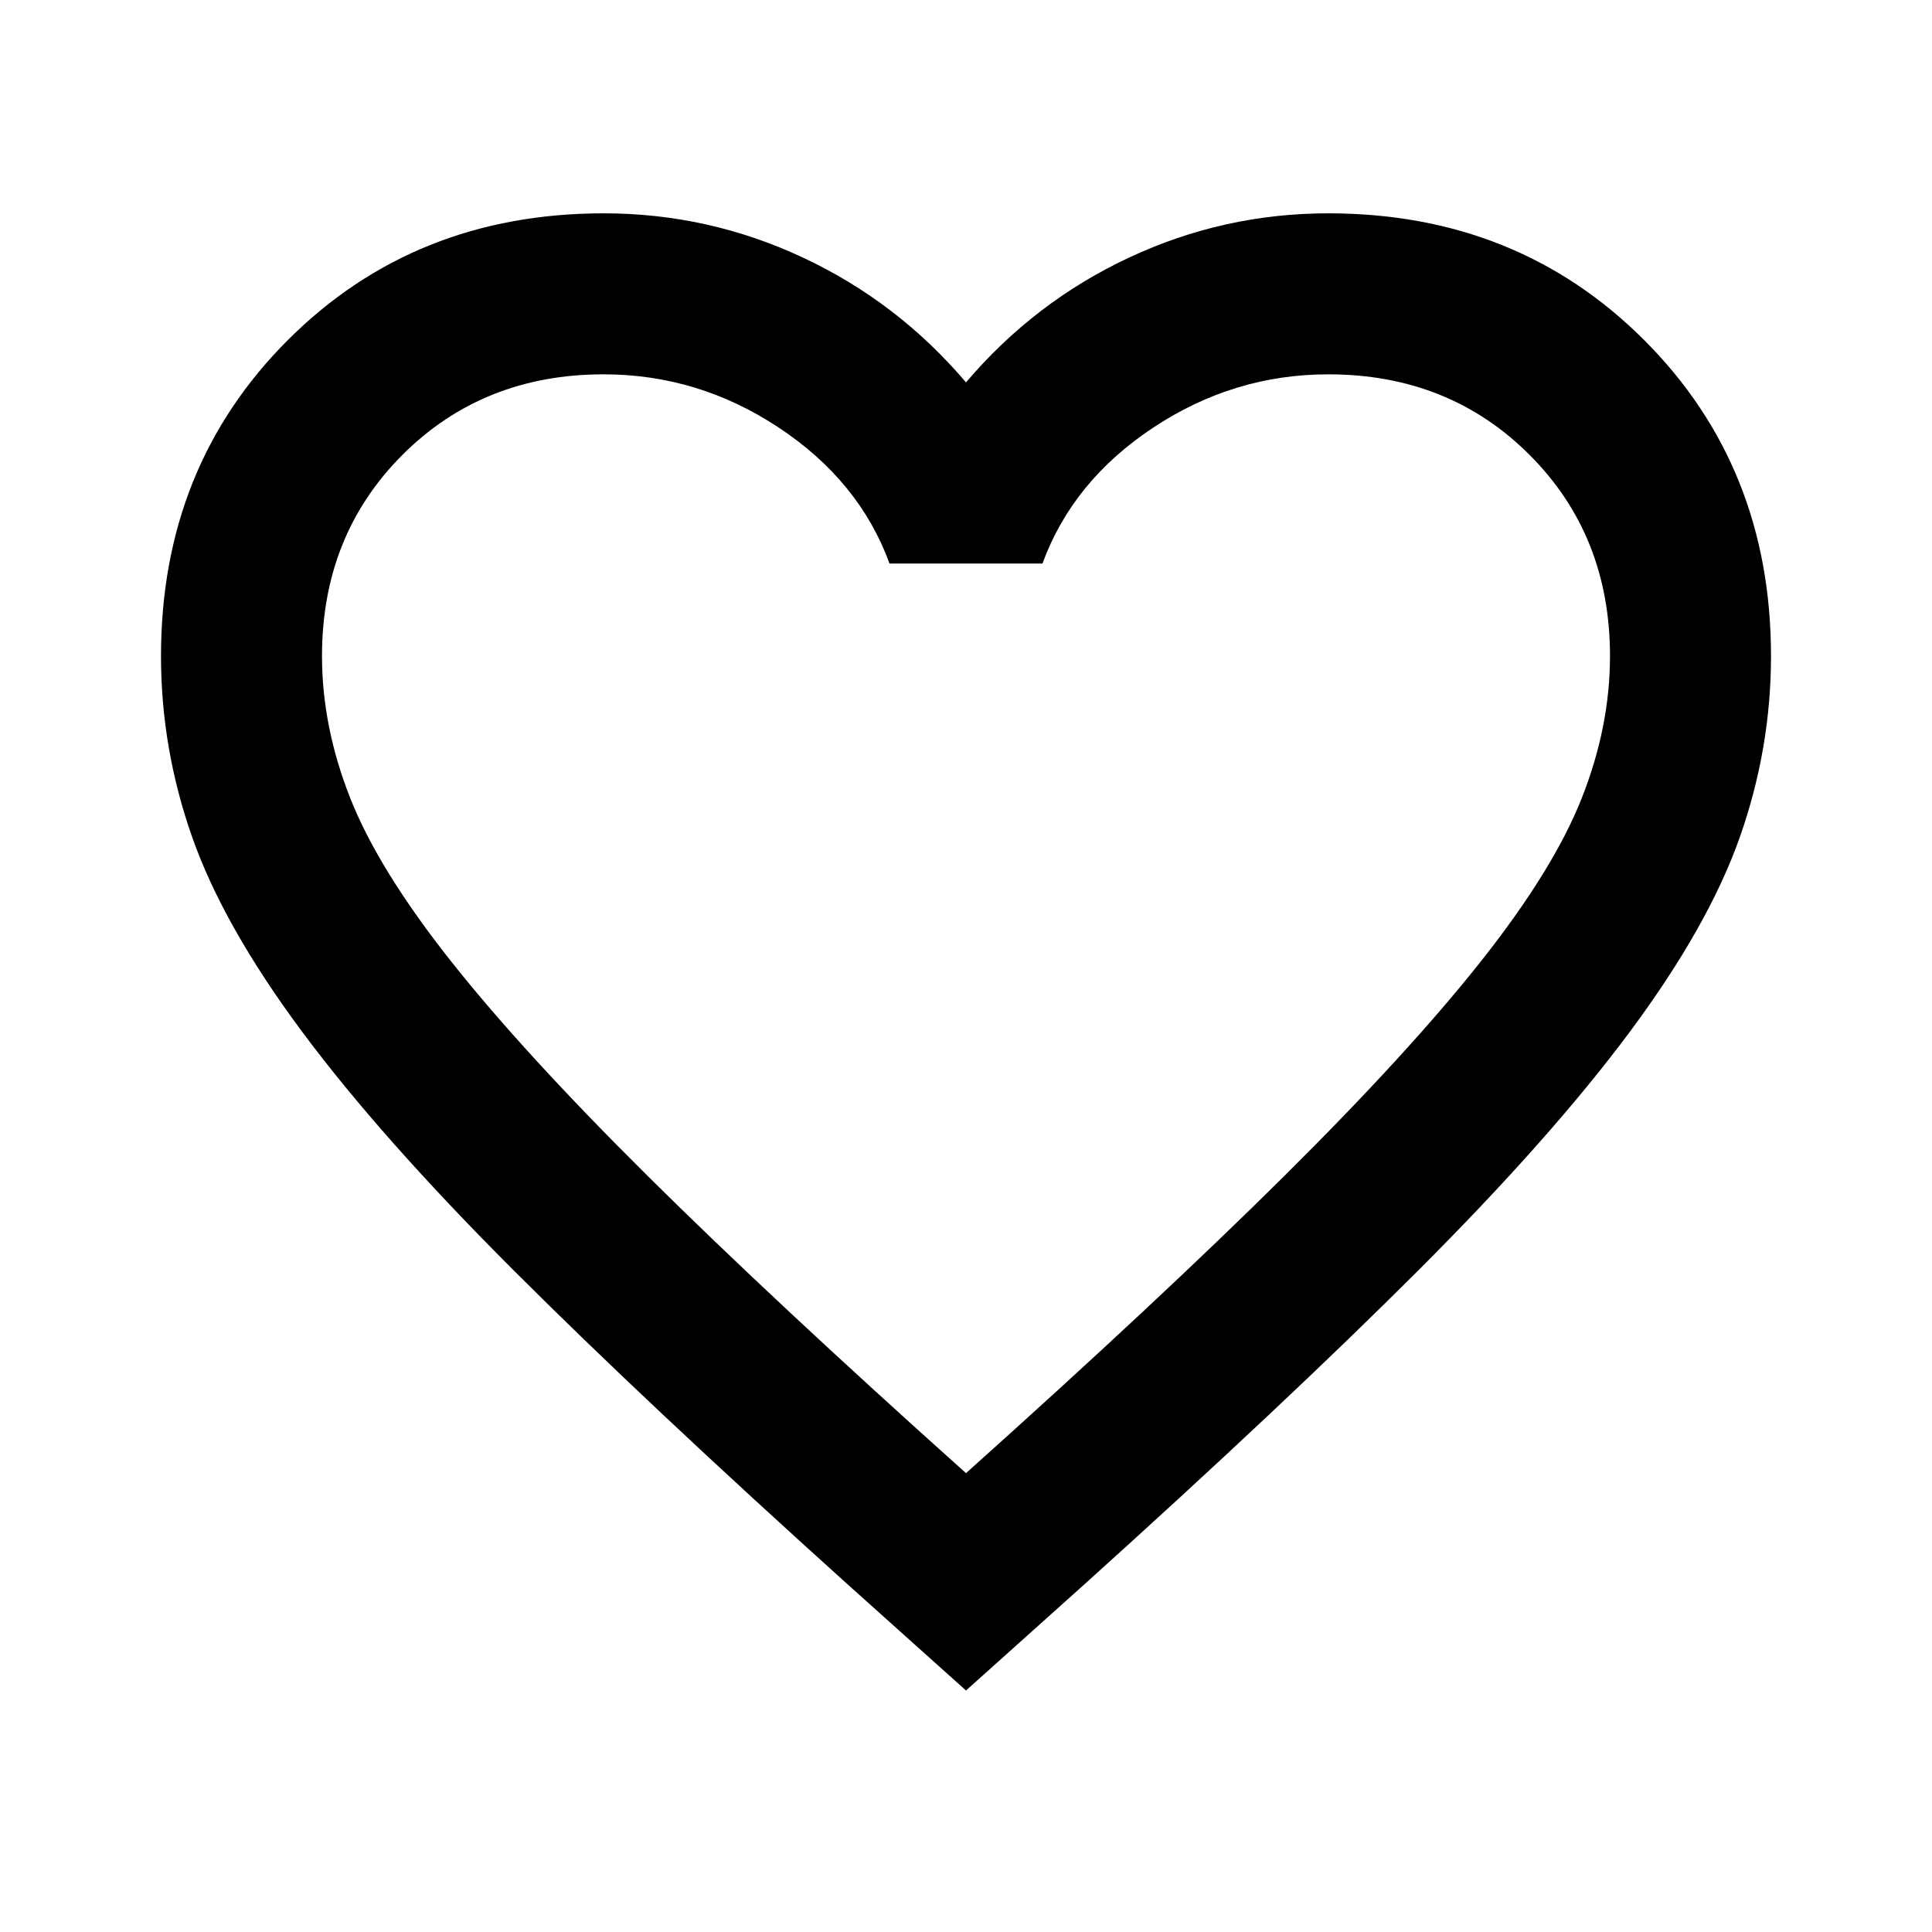
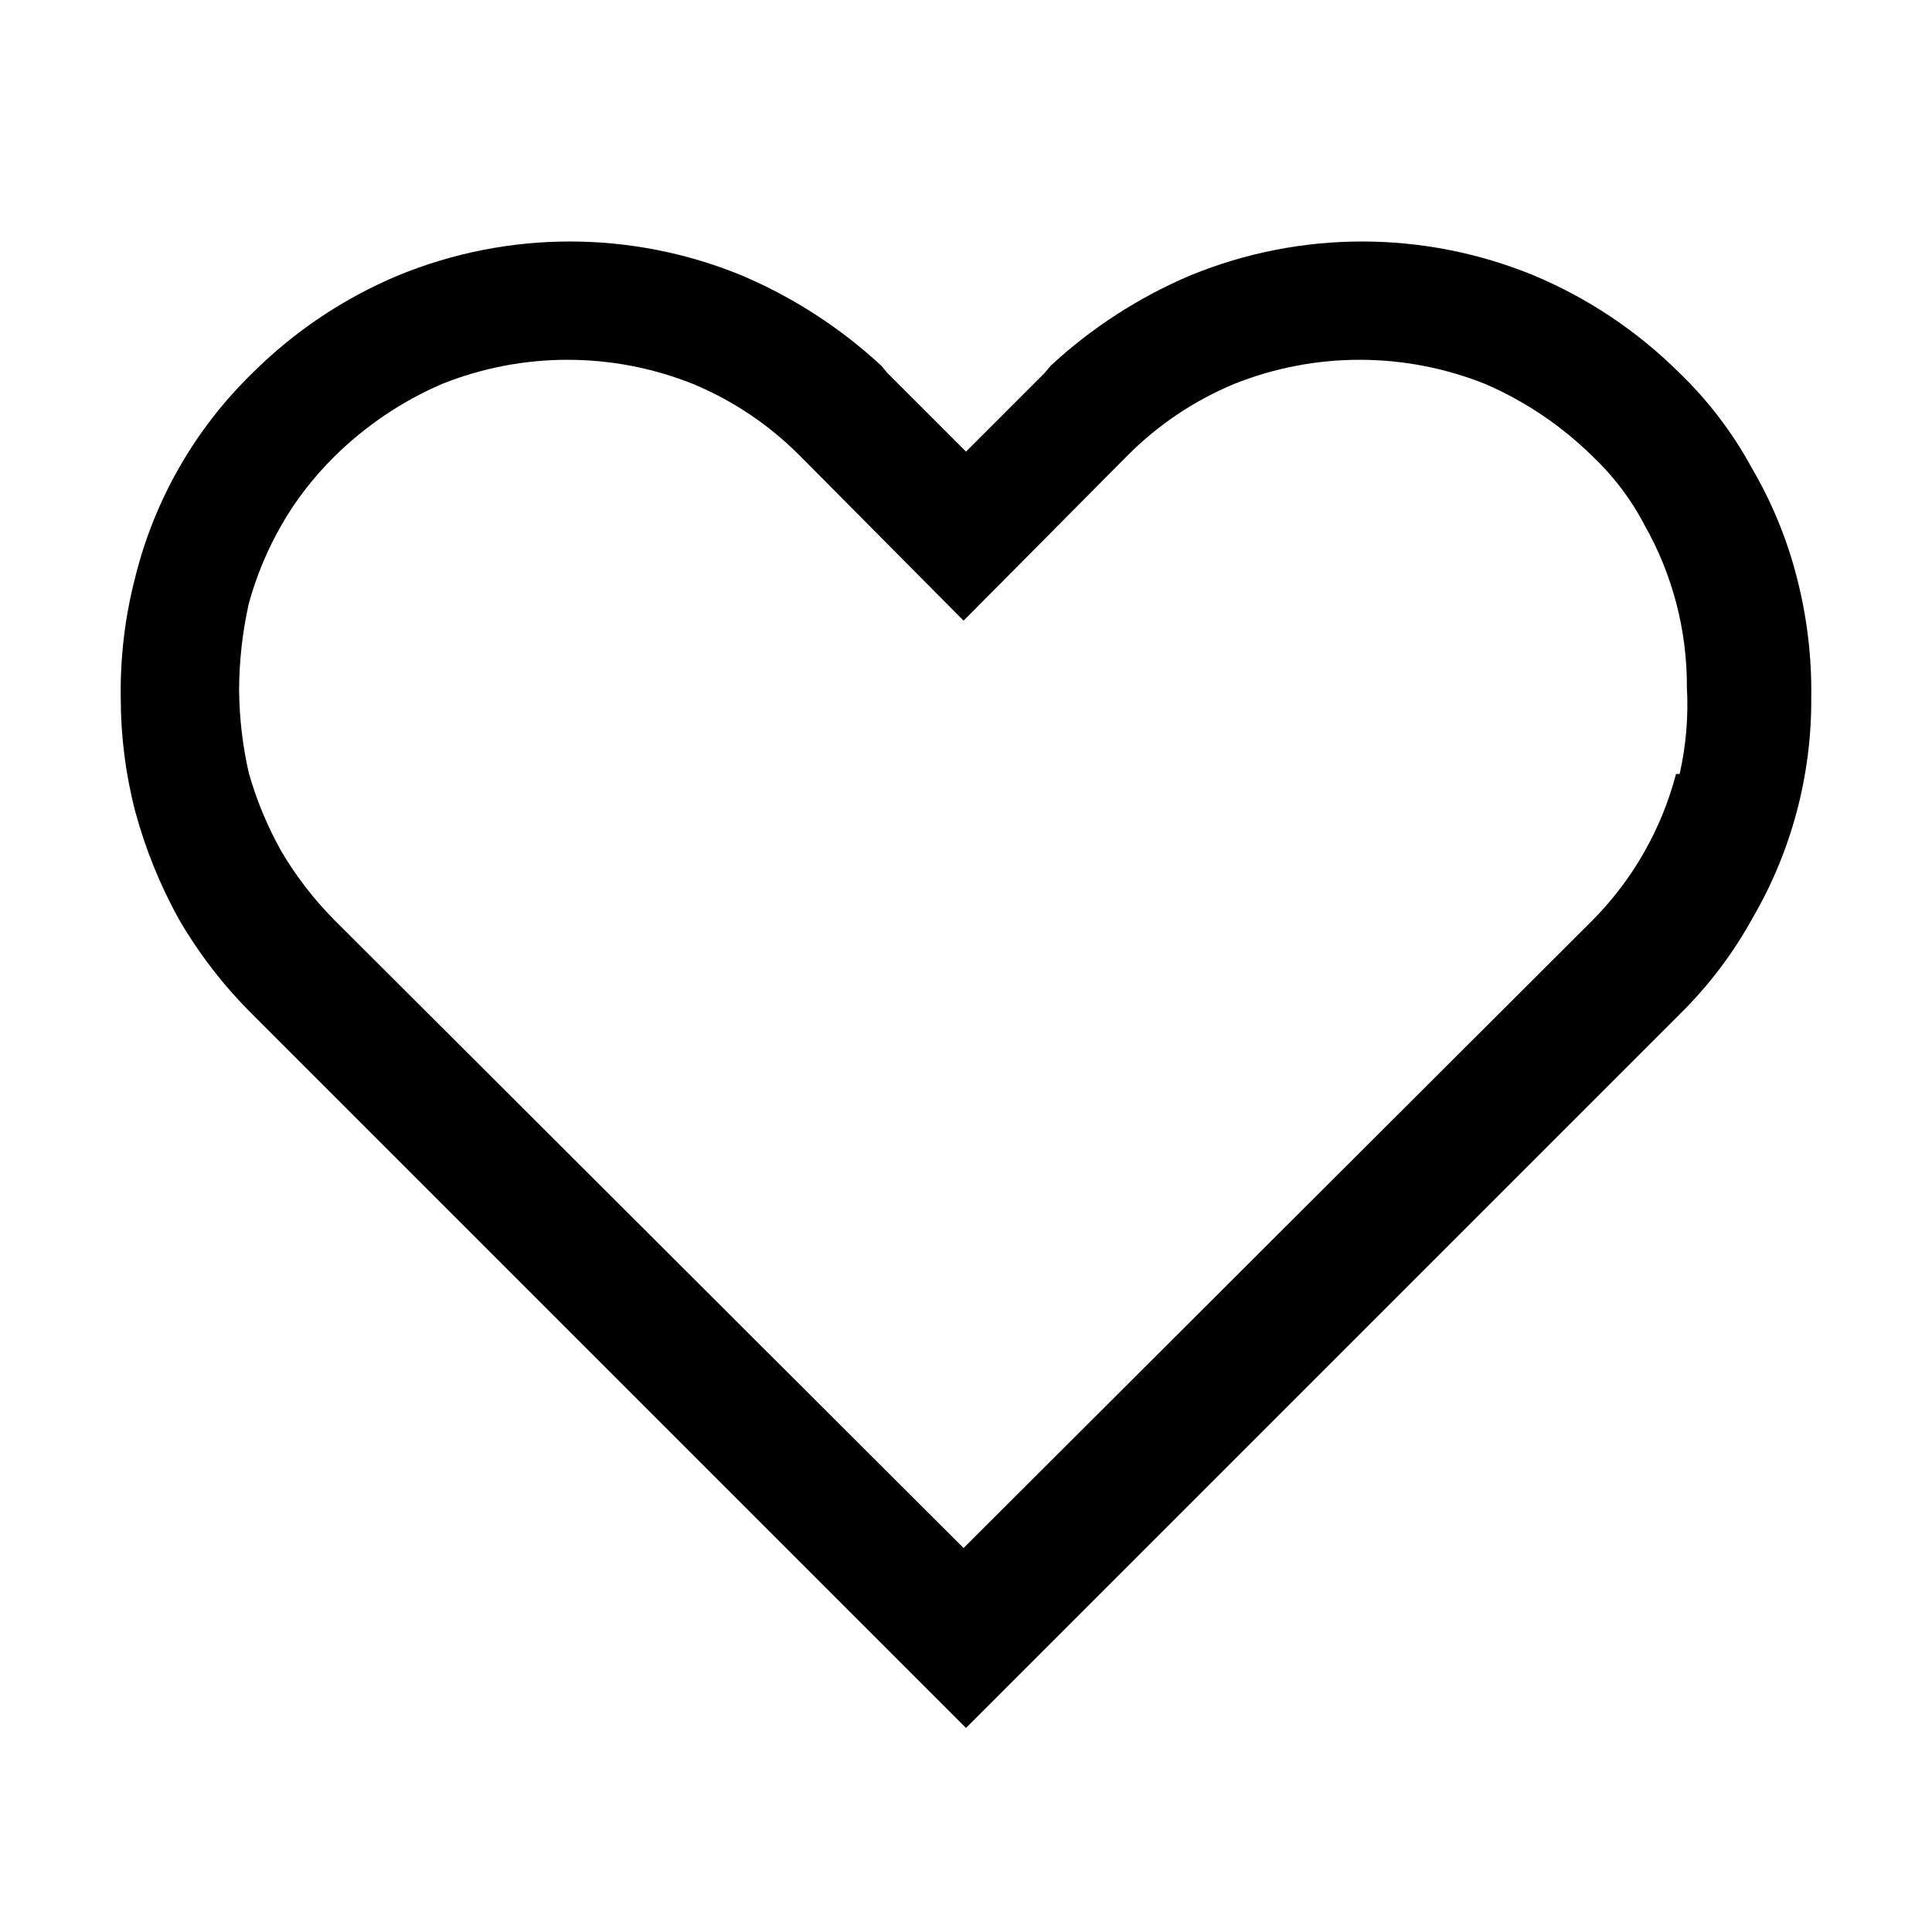
- <svg xmlns="http://www.w3.org/2000/svg" height="24px" viewBox="0 -960 960 960" width="24px" fill="#000000">
-   <path d="m480-120-58-52q-101-91-167-157T150-447.5Q111-500 95.5-544T80-634q0-94 63-157t157-63q52 0 99 22t81 62q34-40 81-62t99-22q94 0 157 63t63 157q0 46-15.5 90T810-447.5Q771-395 705-329T538-172l-58 52Zm0-108q96-86 158-147.5t98-107q36-45.5 50-81t14-70.5q0-60-40-100t-100-40q-47 0-87 26.5T518-680h-76q-15-41-55-67.5T300-774q-60 0-100 40t-40 100q0 35 14 70.5t50 81q36 45.5 98 107T480-228Zm0-273Z" />
+ <svg xmlns="http://www.w3.org/2000/svg" width="800px" height="800px" viewBox="0 0 16 16" fill="#000000">
+   <path d="M14.88 4.78a3.489 3.489 0 0 0-.37-.9 3.24 3.24 0 0 0-.6-.79 3.78 3.78 0 0 0-1.21-.81 3.74 3.74 0 0 0-2.84 0 4 4 0 0 0-1.16.75l-.05.06-.65.65-.65-.65-.05-.06a4 4 0 0 0-1.16-.75 3.74 3.74 0 0 0-2.84 0 3.78 3.78 0 0 0-1.21.81 3.55 3.55 0 0 0-.97 1.69 3.75 3.75 0 0 0-.12 1c0 .317.04.633.12.94a4 4 0 0 0 .36.89 3.8 3.8 0 0 0 .61.79L8 14.31l5.91-5.91c.237-.233.44-.5.6-.79A3.578 3.578 0 0 0 15 5.78a3.747 3.747 0 0 0-.12-1zm-1 1.63a2.69 2.69 0 0 1-.69 1.21l-5.21 5.2-5.21-5.2a2.9 2.9 0 0 1-.44-.57 3 3 0 0 1-.27-.65 3.25 3.25 0 0 1-.08-.69A3.36 3.36 0 0 1 2.06 5a2.8 2.8 0 0 1 .27-.65c.12-.21.268-.4.44-.57a2.91 2.91 0 0 1 .89-.6 2.8 2.8 0 0 1 2.08 0c.33.137.628.338.88.59l1.36 1.37 1.36-1.37a2.72 2.72 0 0 1 .88-.59 2.8 2.8 0 0 1 2.08 0c.331.143.633.347.89.6.174.165.32.357.43.57a2.69 2.69 0 0 1 .35 1.34 2.6 2.6 0 0 1-.06.72h-.03z" />
</svg>
